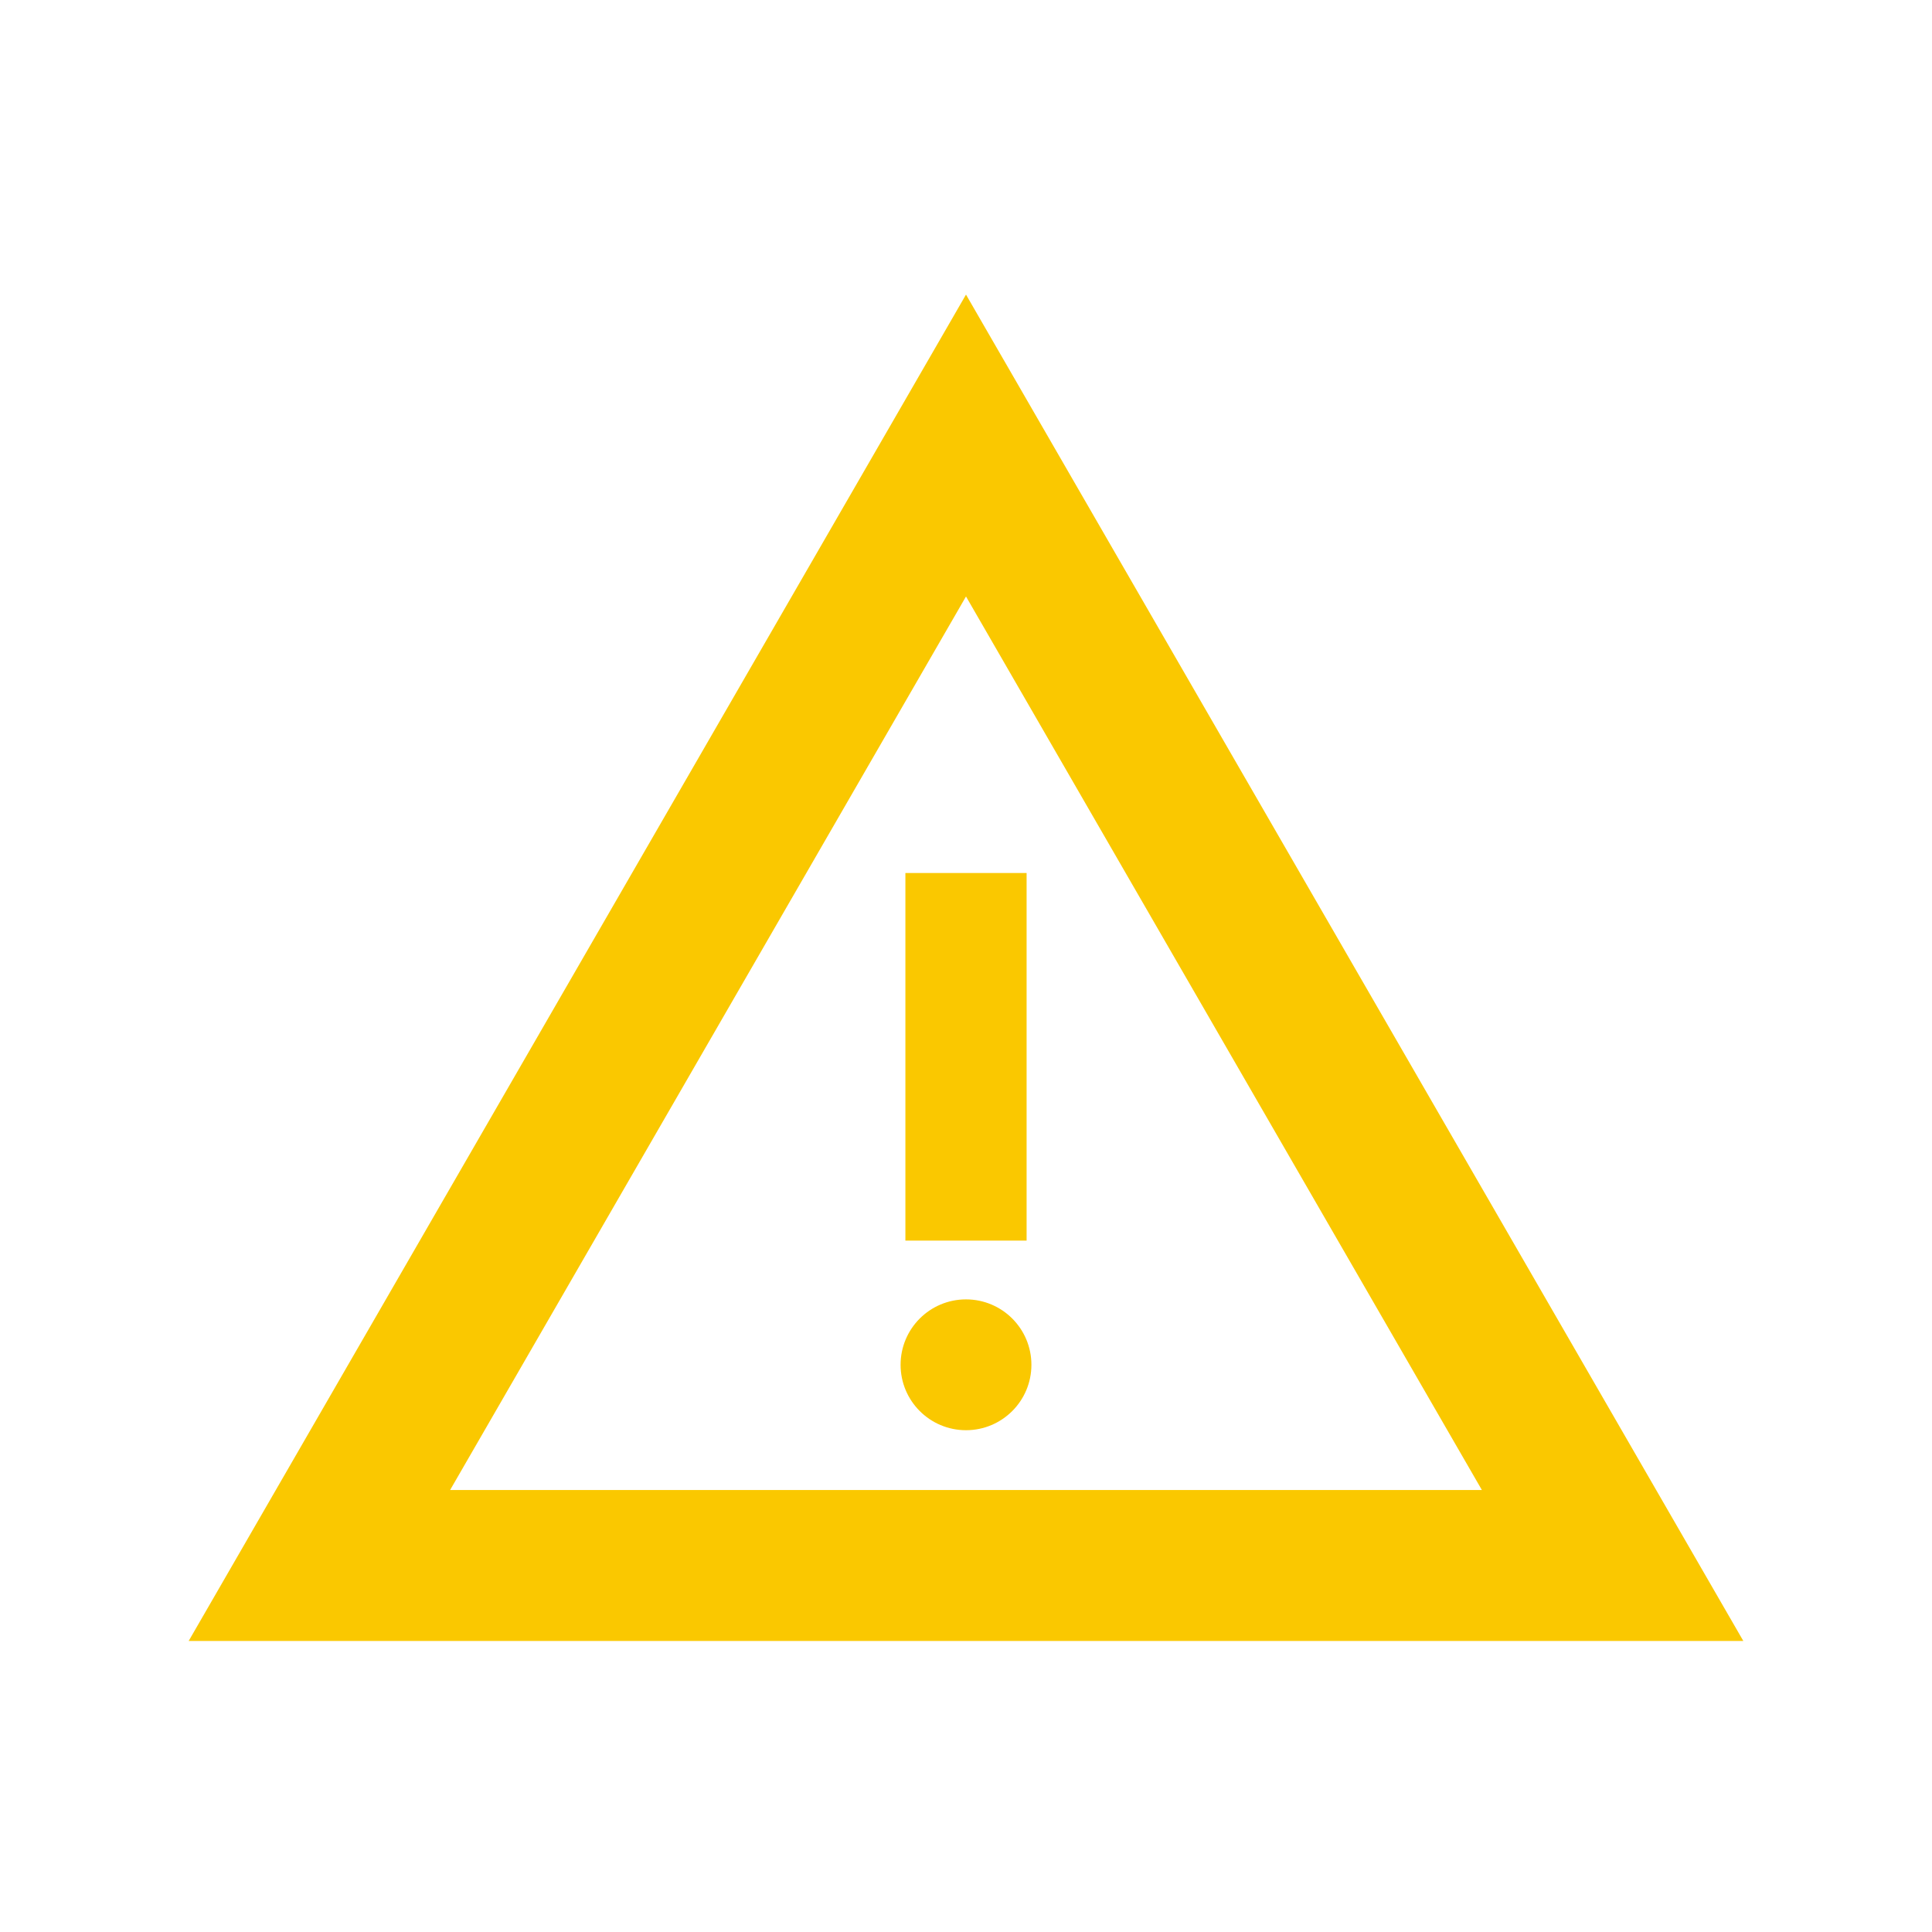
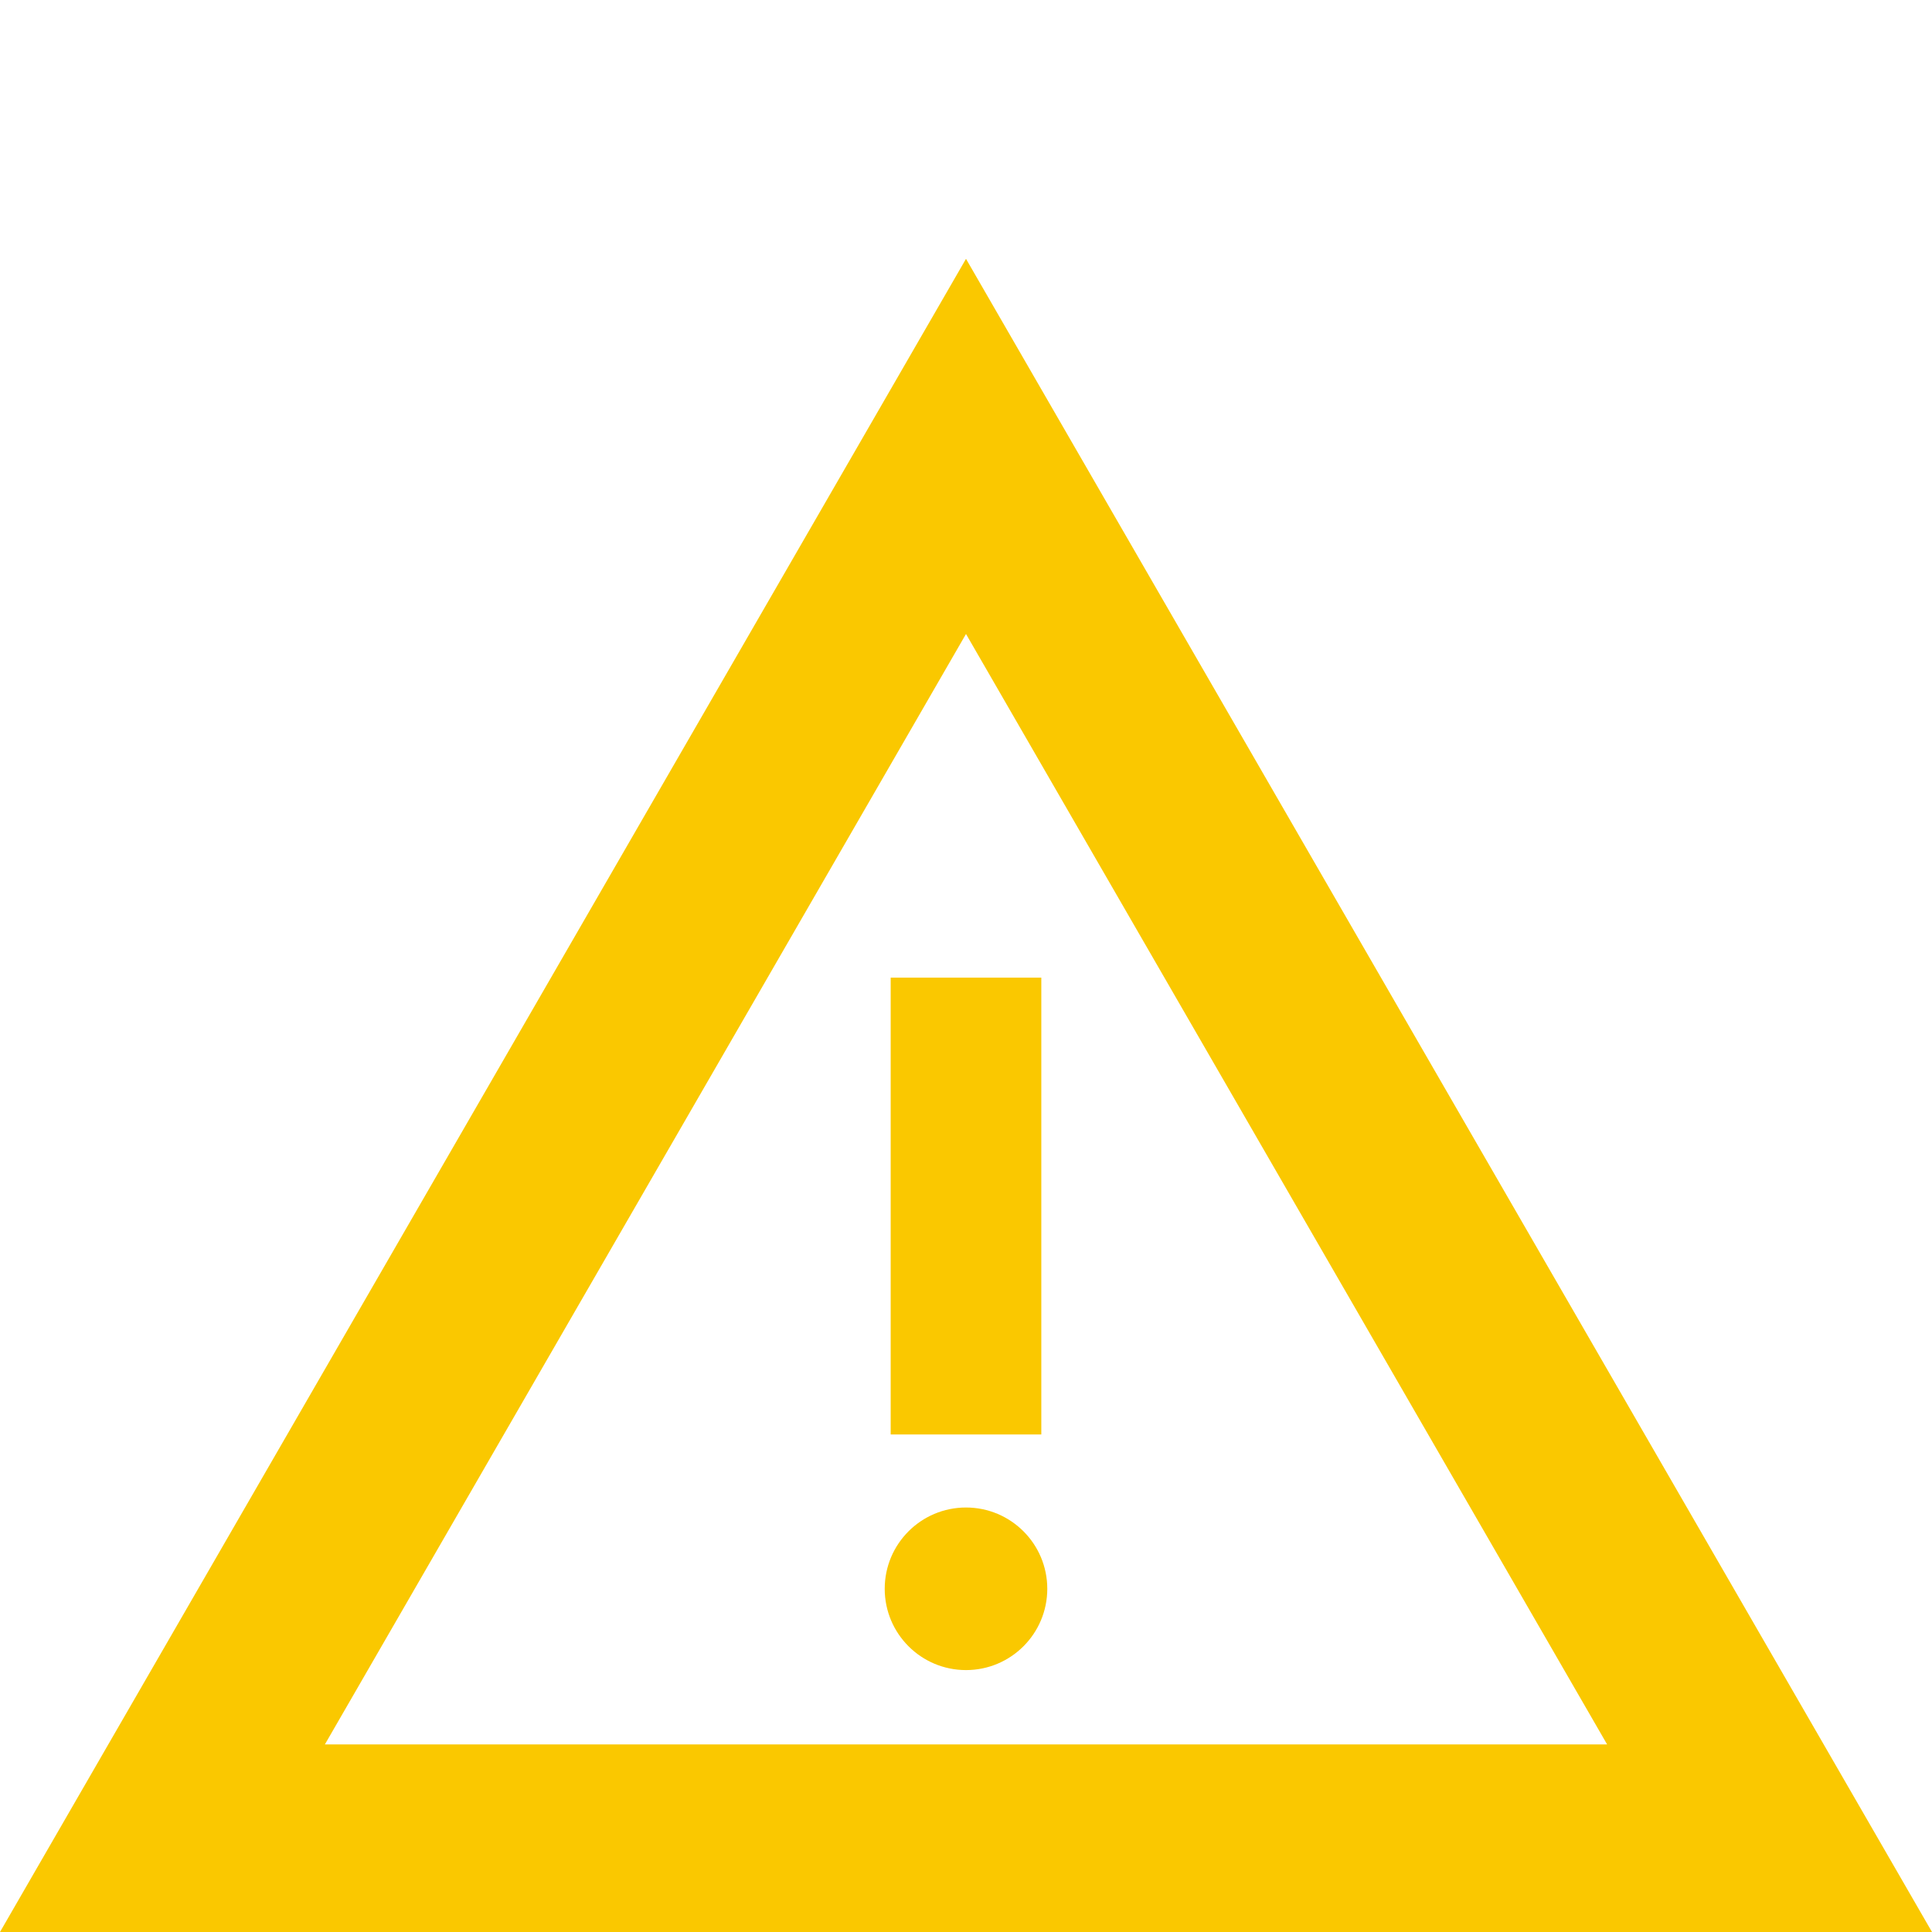
<svg xmlns="http://www.w3.org/2000/svg" version="1.1" width="512" height="512" viewBox="0 0 512 512" id="svg2" xml:space="preserve">
  <defs id="defs7" />
-   <path d="m 239.939,231.352 h 32.121 v 97.421 H 239.939 V 231.352 z M 256,379.019 c -9.574,0 -17.334,-7.761 -17.334,-17.334 0,-9.574 7.76,-17.335 17.334,-17.335 9.573,0 17.334,7.761 17.334,17.335 0,9.573 -7.761,17.334 -17.334,17.334 z M 256,78.07 50,434.873 H 462 L 256,78.07 z m 0,80 136.718,236.803 H 119.282 L 256,158.07 z" style="fill:#fac800;fill-opacity:1" />
+   <path d="m 236.041,259.081 h 39.917 V 380.148 H 236.041 Z M 256,442.589 c -11.898,0 -21.541,-9.645 -21.541,-21.541 0,-11.898 9.643,-21.543 21.541,-21.543 11.897,0 21.541,9.645 21.541,21.543 0,11.897 -9.645,21.541 -21.541,21.541 z M 256,68.594 0,512 h 512 z m 0,99.417 169.902,294.279 H 86.098 Z" style="fill:#fac800;fill-opacity:1;stroke-width:1.243" id="path4" />
</svg>
